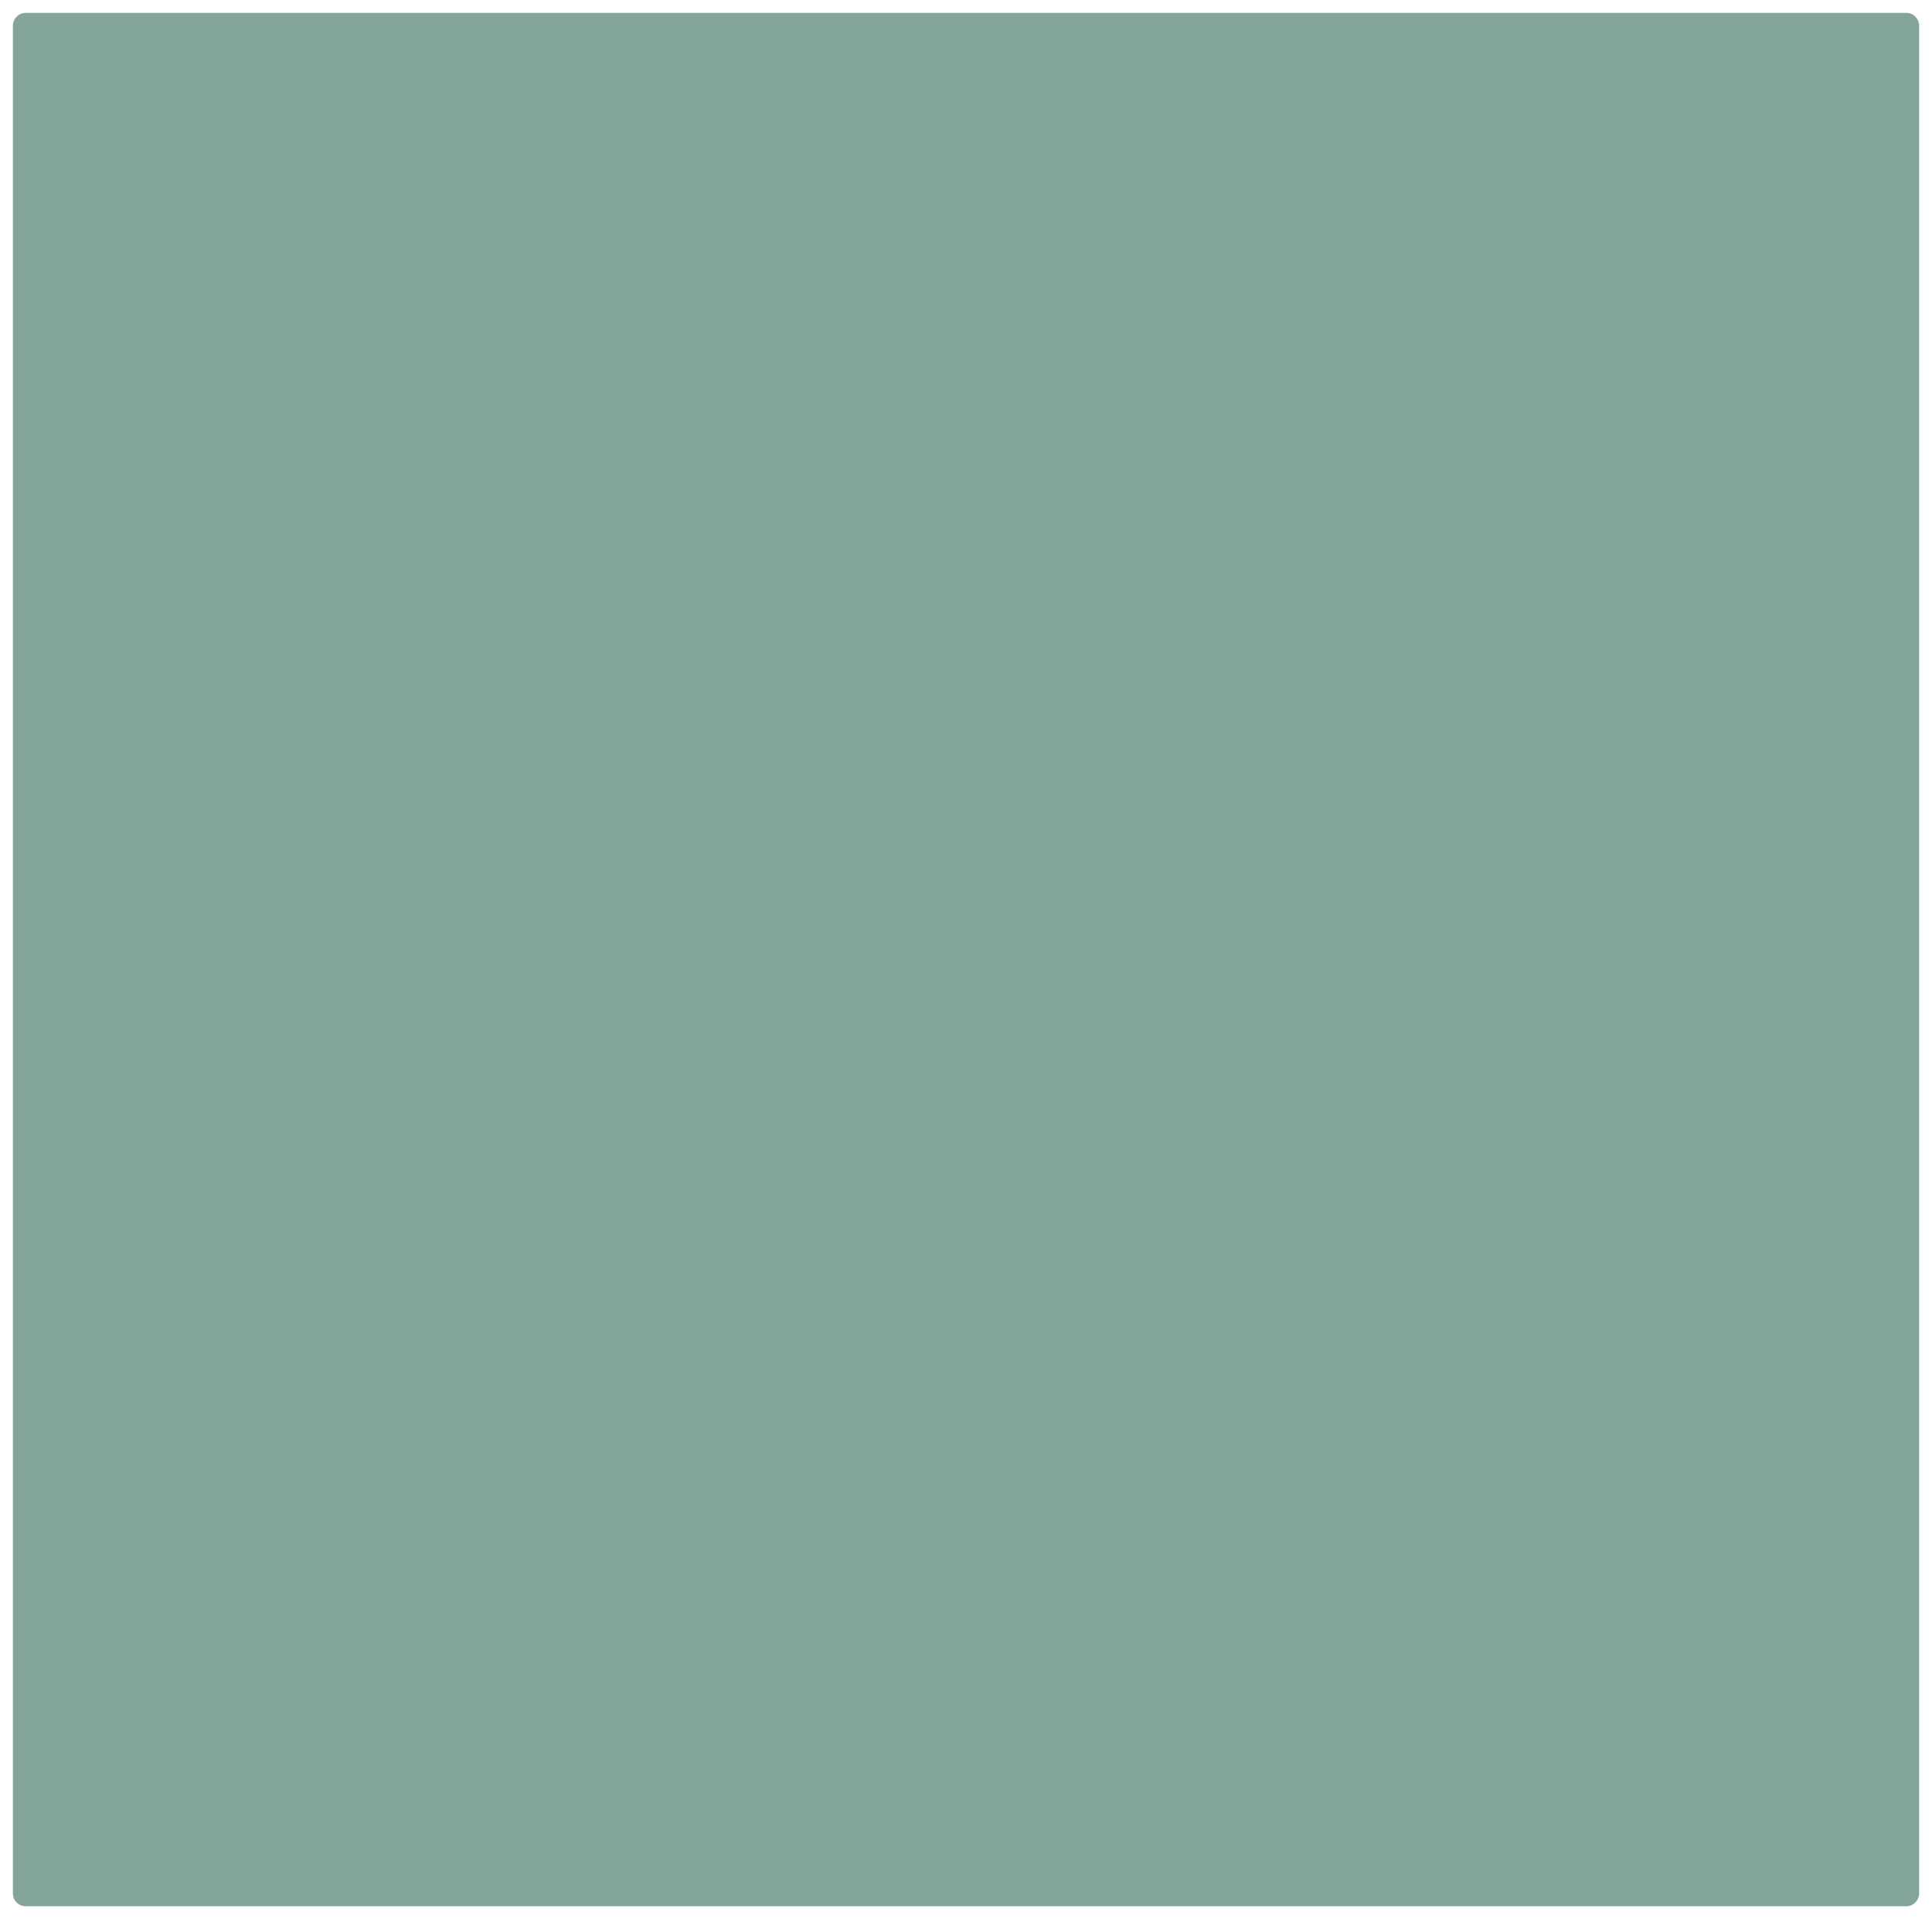
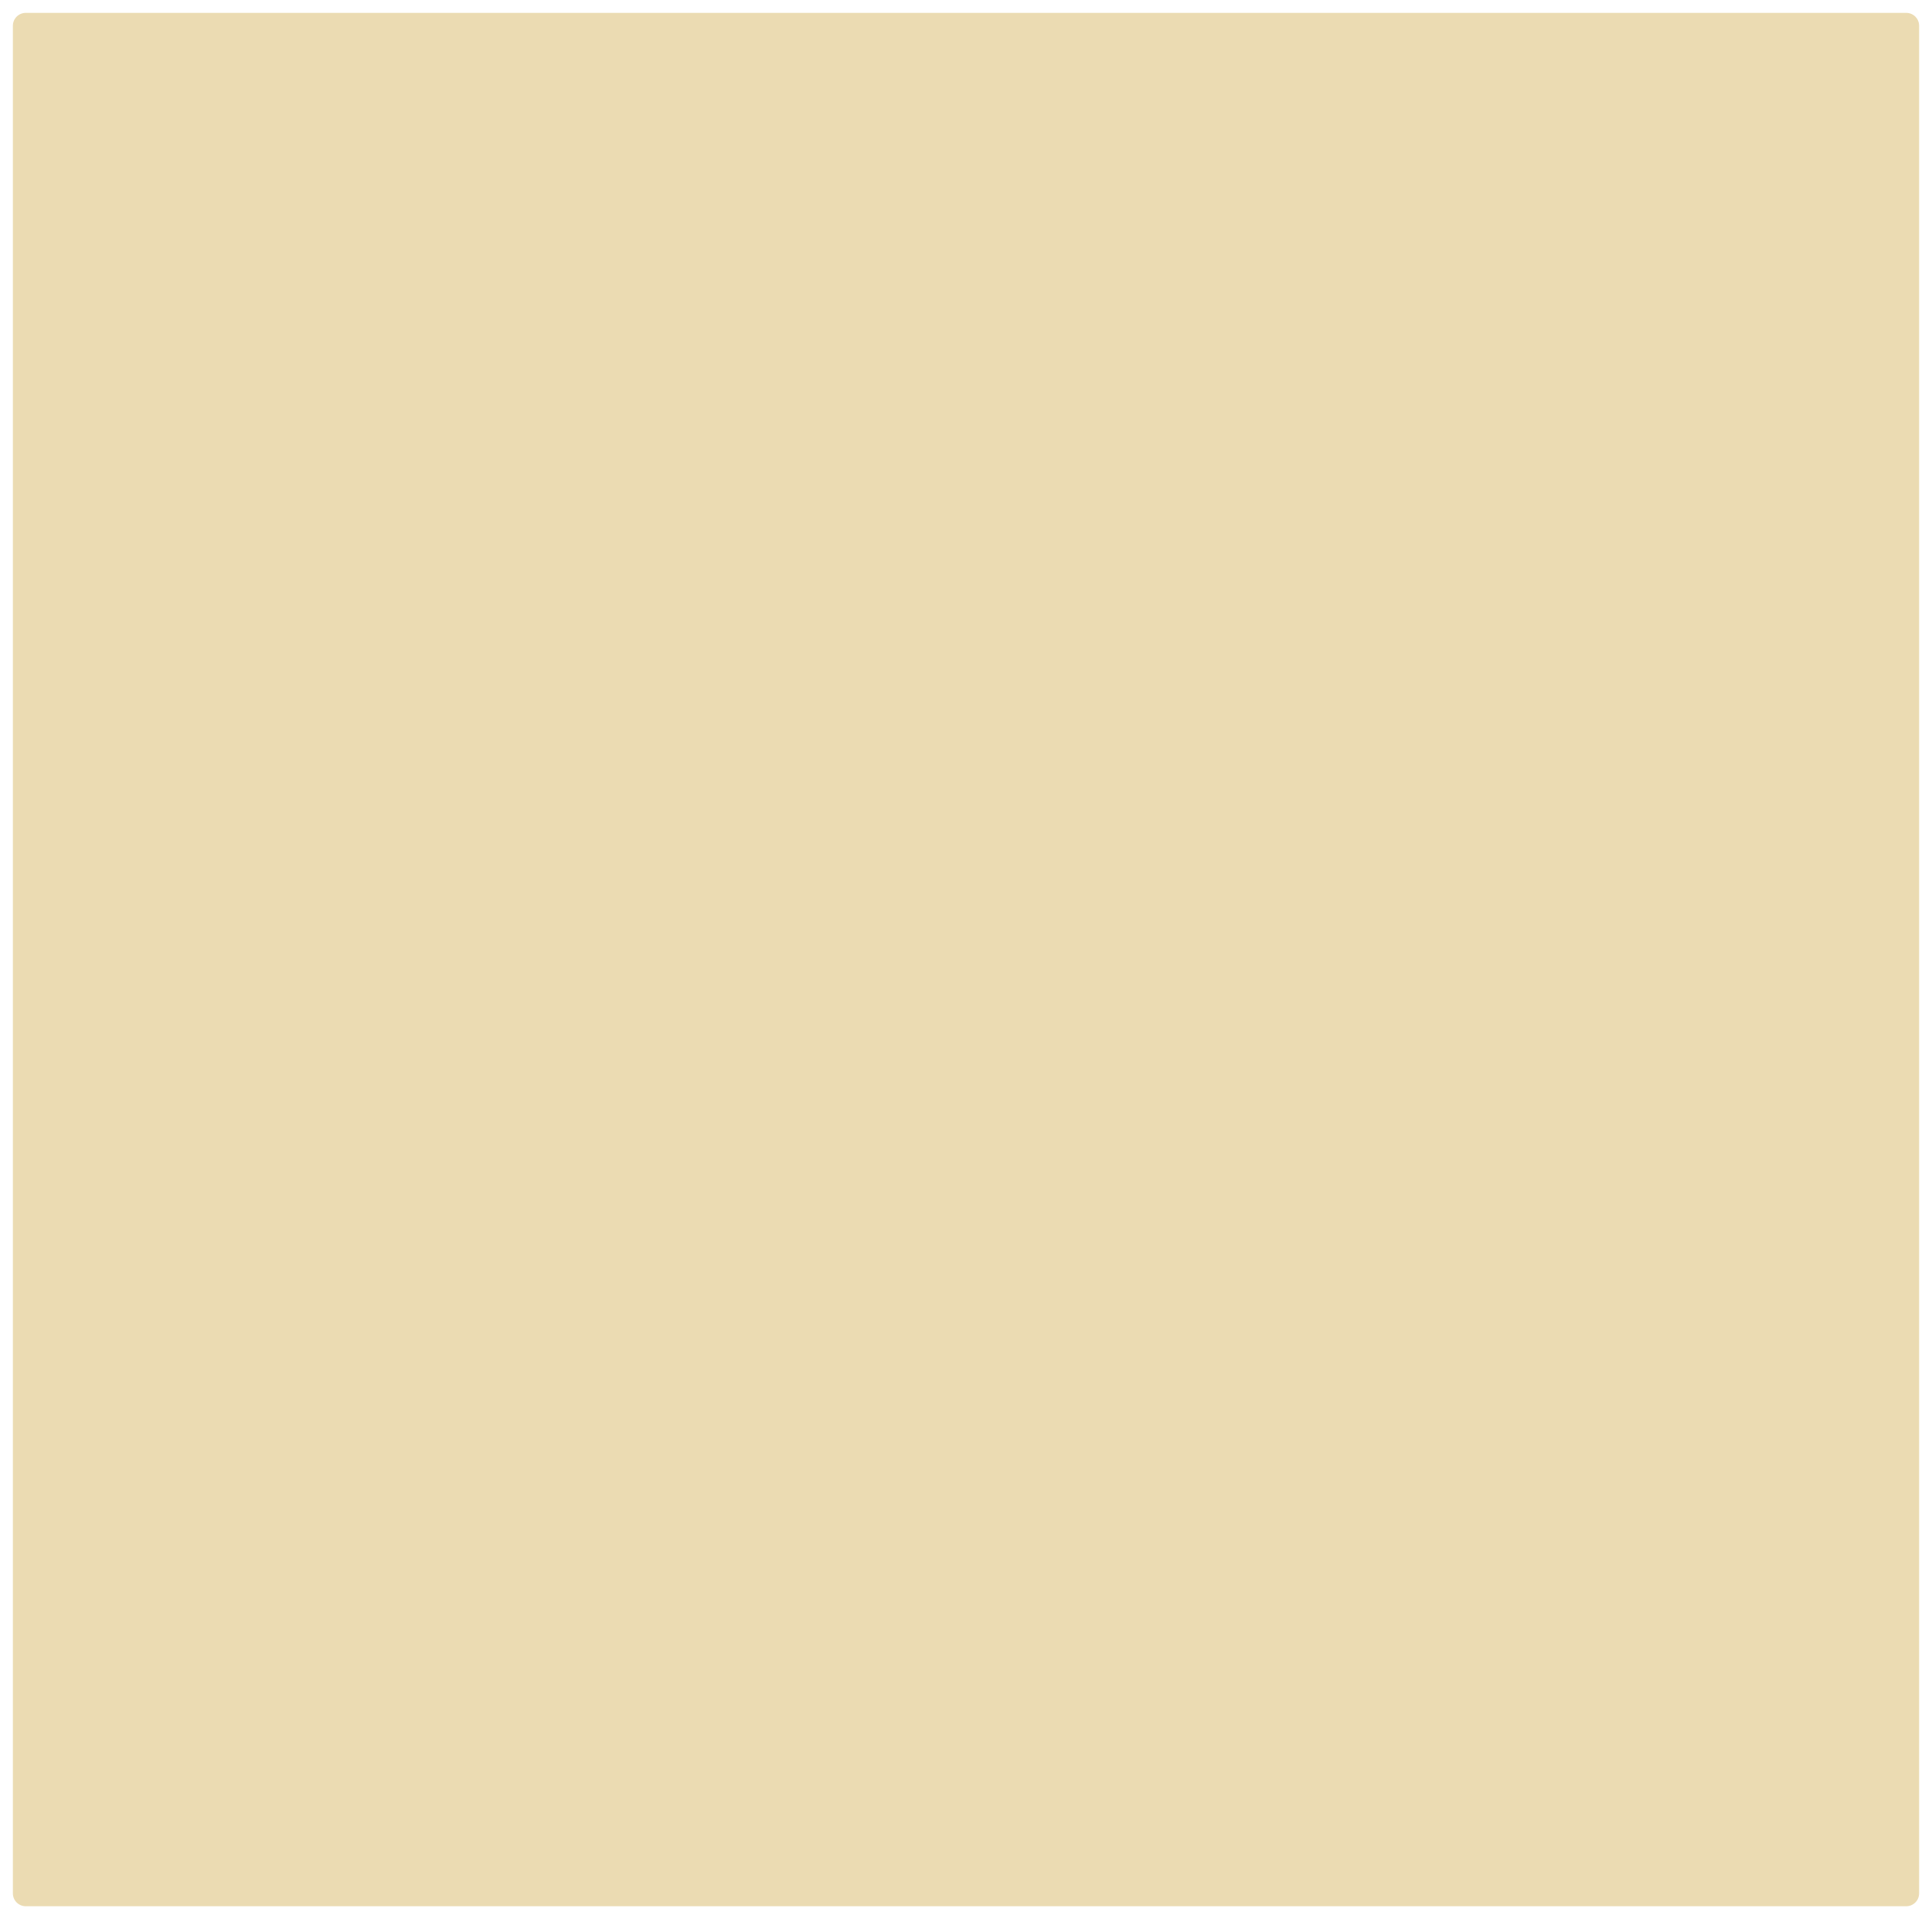
<svg xmlns="http://www.w3.org/2000/svg" xmlns:ns1="http://www.openswatchbook.org/uri/2009/osb" xmlns:xlink="http://www.w3.org/1999/xlink" width="150" height="150" viewBox="0 0 150 150" id="svg2" version="1.1">
  <defs id="defs4">
    <linearGradient id="selected_bg_color" ns1:paint="solid">
-       <stop style="stop-color:#83a598;stop-opacity:1;" offset="0" id="stop4138" />
+       <stop style="stop-color:#ebdbb2;stop-opacity:1;" offset="0" id="stop4138" />
    </linearGradient>
    <clipPath id="clipPath6">
      <rect y="1040.22" x="505" height="150" width="150" opacity="0.2" fill-rule="evenodd" color="#000000" rx="42" id="rect8" />
    </clipPath>
    <linearGradient xlink:href="#selected_bg_color" id="linearGradient4140" x1="75" y1="1" x2="75" y2="148" gradientUnits="userSpaceOnUse" />
  </defs>
  <rect style="fill:url(#linearGradient4140);fill-opacity:1;stroke-width:0;stroke-miterlimit:4;stroke-dasharray:none" id="rect2995" width="148" height="147" x="1" y="1" transform="translate(-1e-5,0)" ry="1" />
</svg>
